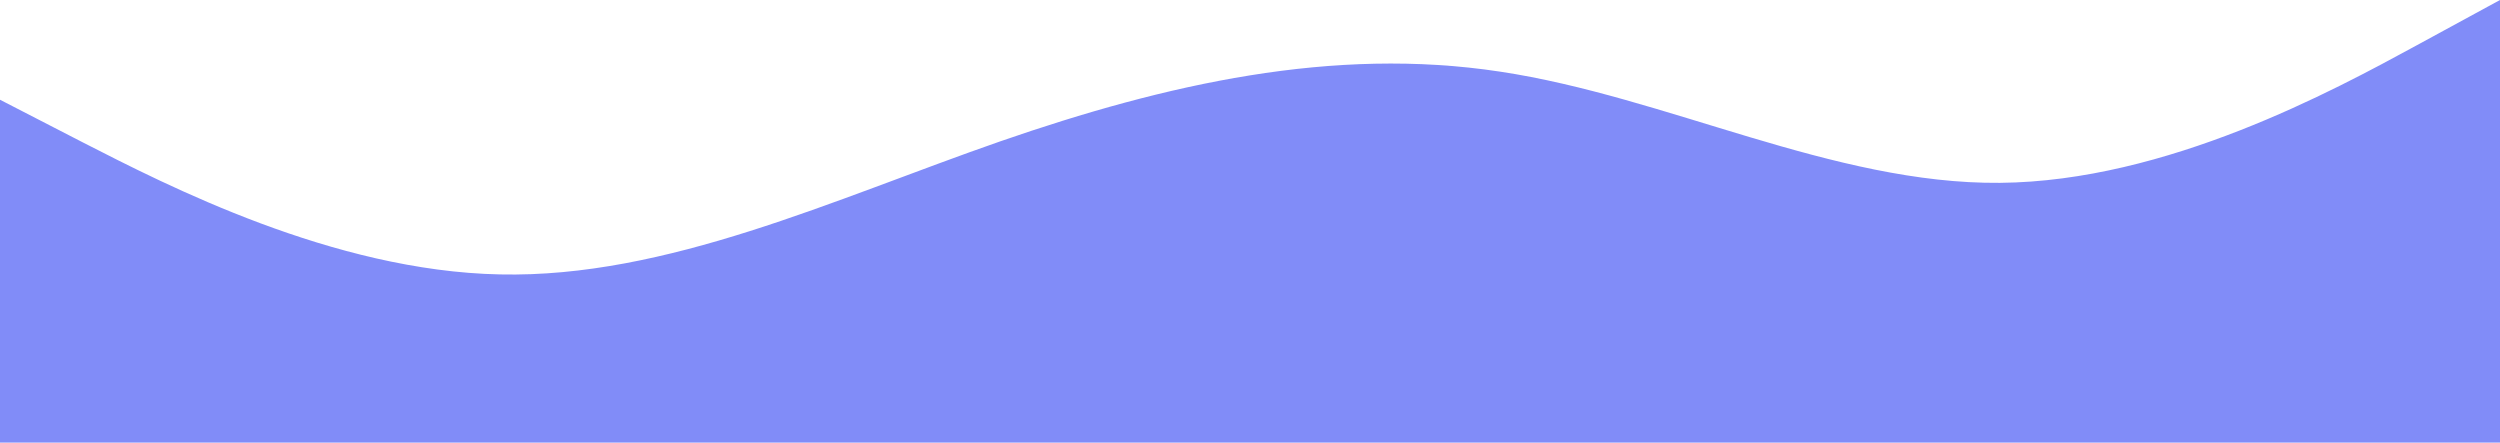
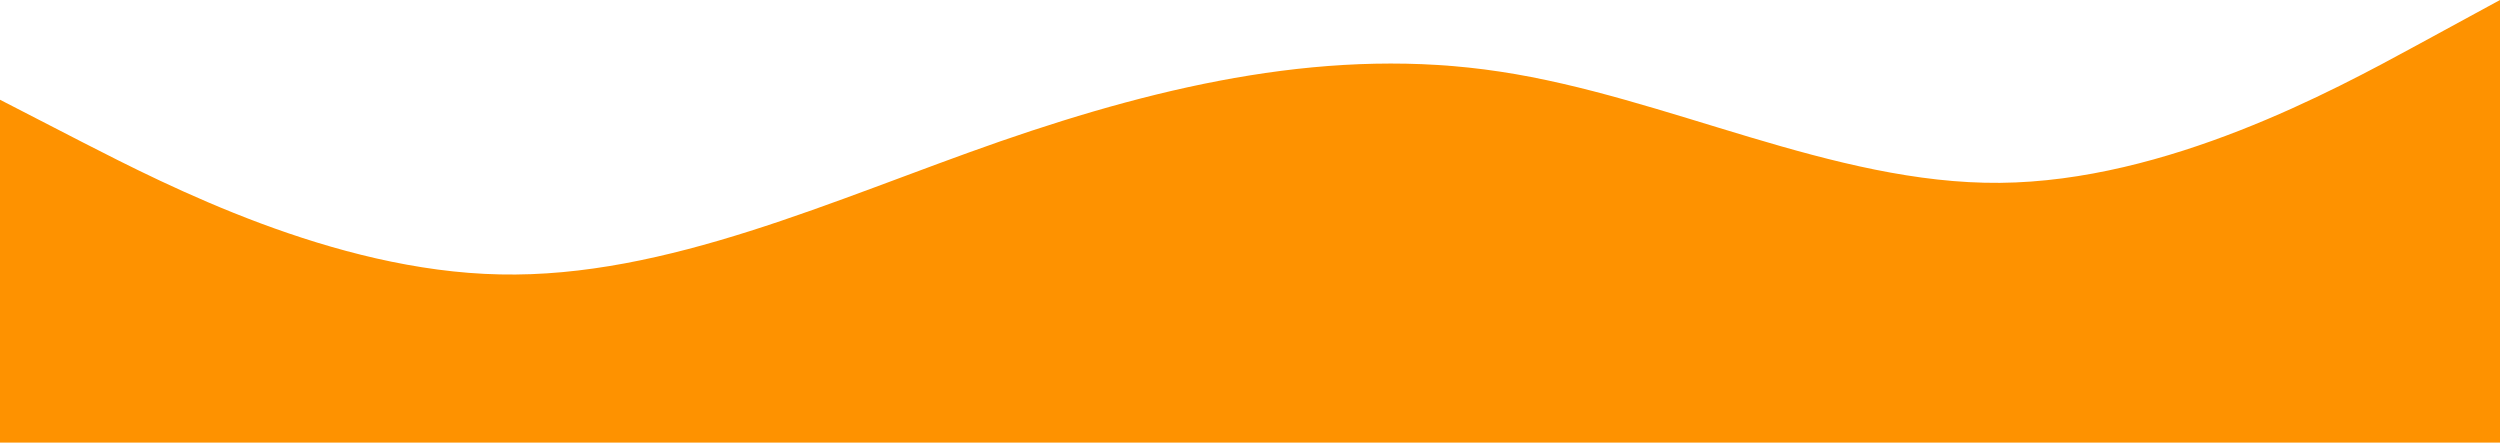
<svg xmlns="http://www.w3.org/2000/svg" width="1440" height="255" viewBox="0 0 1440 255" fill="none">
-   <path d="M0 57.447L48 82.167C96 106.713 192 156.153 288 158.068C384 160.157 480 114.895 576 81.471C672 48.221 768 26.635 864 41.258C960 55.707 1056 106.191 1152 105.32C1248 104.45 1344 52.225 1392 26.113L1440 0V254.944H1392C1344 254.944 1248 254.944 1152 254.944C1056 254.944 960 254.944 864 254.944C768 254.944 672 254.944 576 254.944C480 254.944 384 254.944 288 254.944C192 254.944 96 254.944 48 254.944H0V57.447Z" fill="#818CF8" />
+   <path d="M0 57.447L48 82.167C96 106.713 192 156.153 288 158.068C384 160.157 480 114.895 576 81.471C672 48.221 768 26.635 864 41.258C960 55.707 1056 106.191 1152 105.32C1248 104.45 1344 52.225 1392 26.113L1440 0V254.944H1392C1344 254.944 1248 254.944 1152 254.944C1056 254.944 960 254.944 864 254.944C768 254.944 672 254.944 576 254.944C480 254.944 384 254.944 288 254.944C192 254.944 96 254.944 48 254.944H0V57.447Z" fill="#fe9200" />
</svg>
